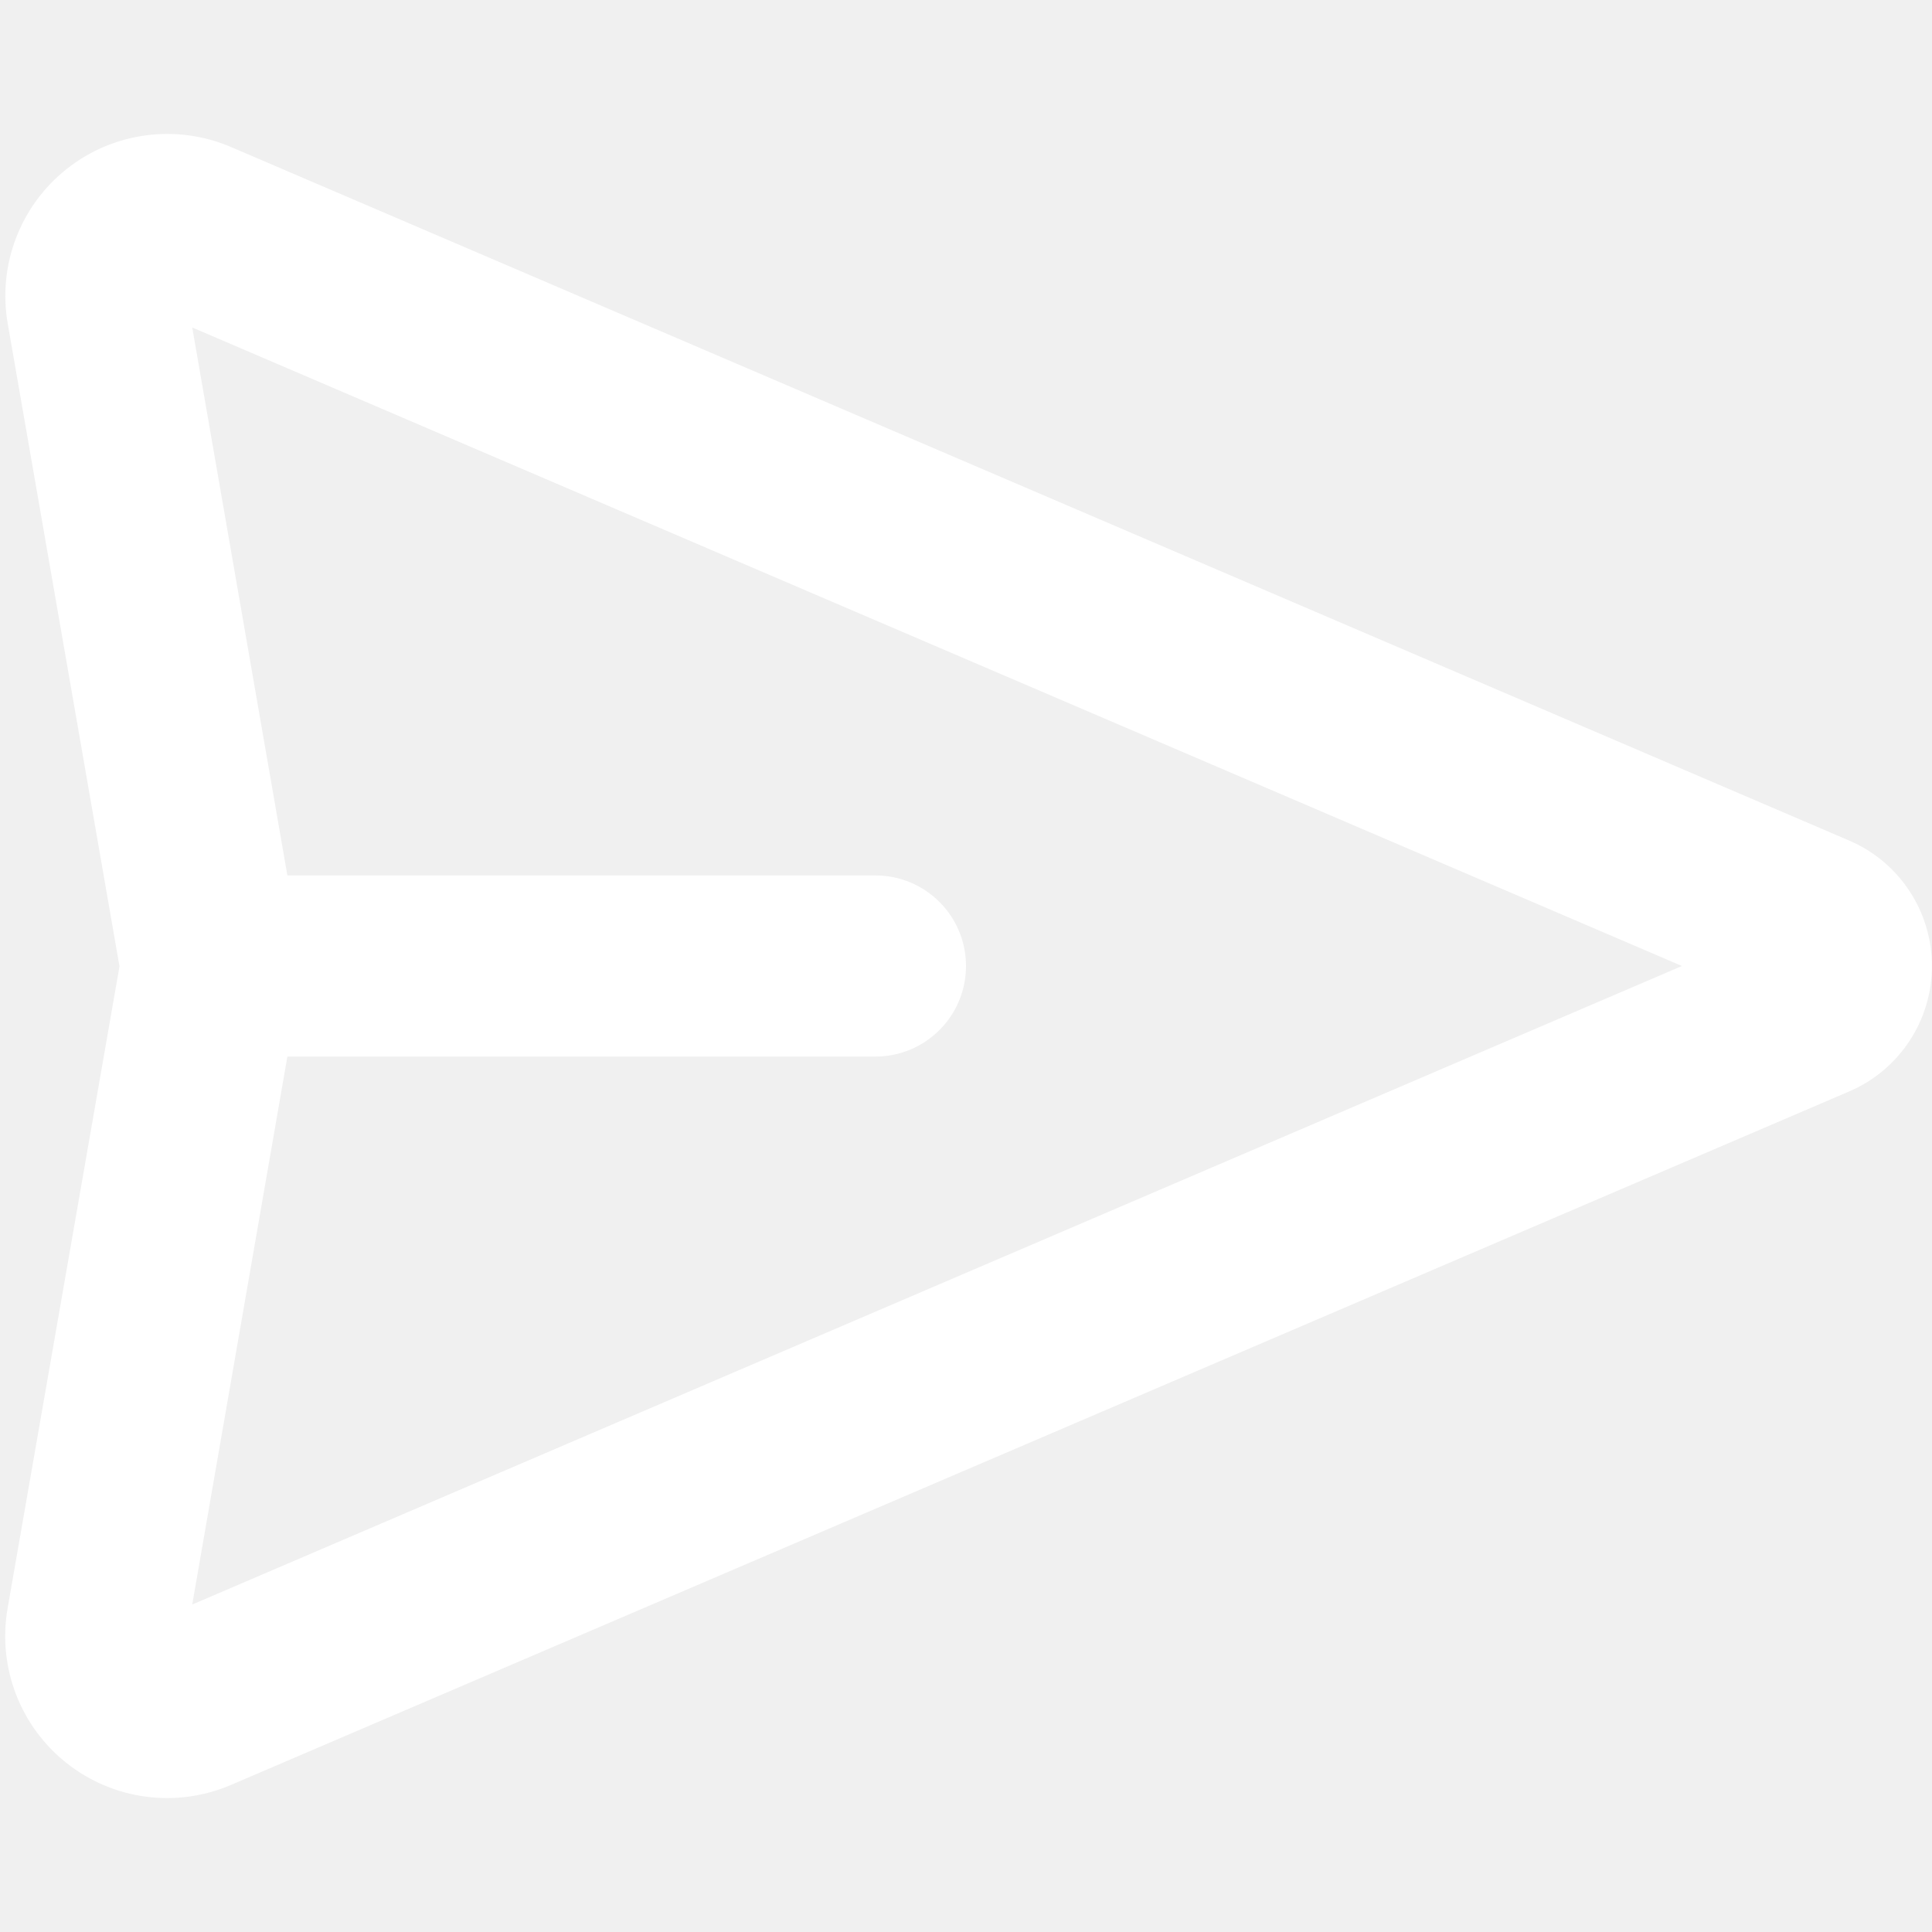
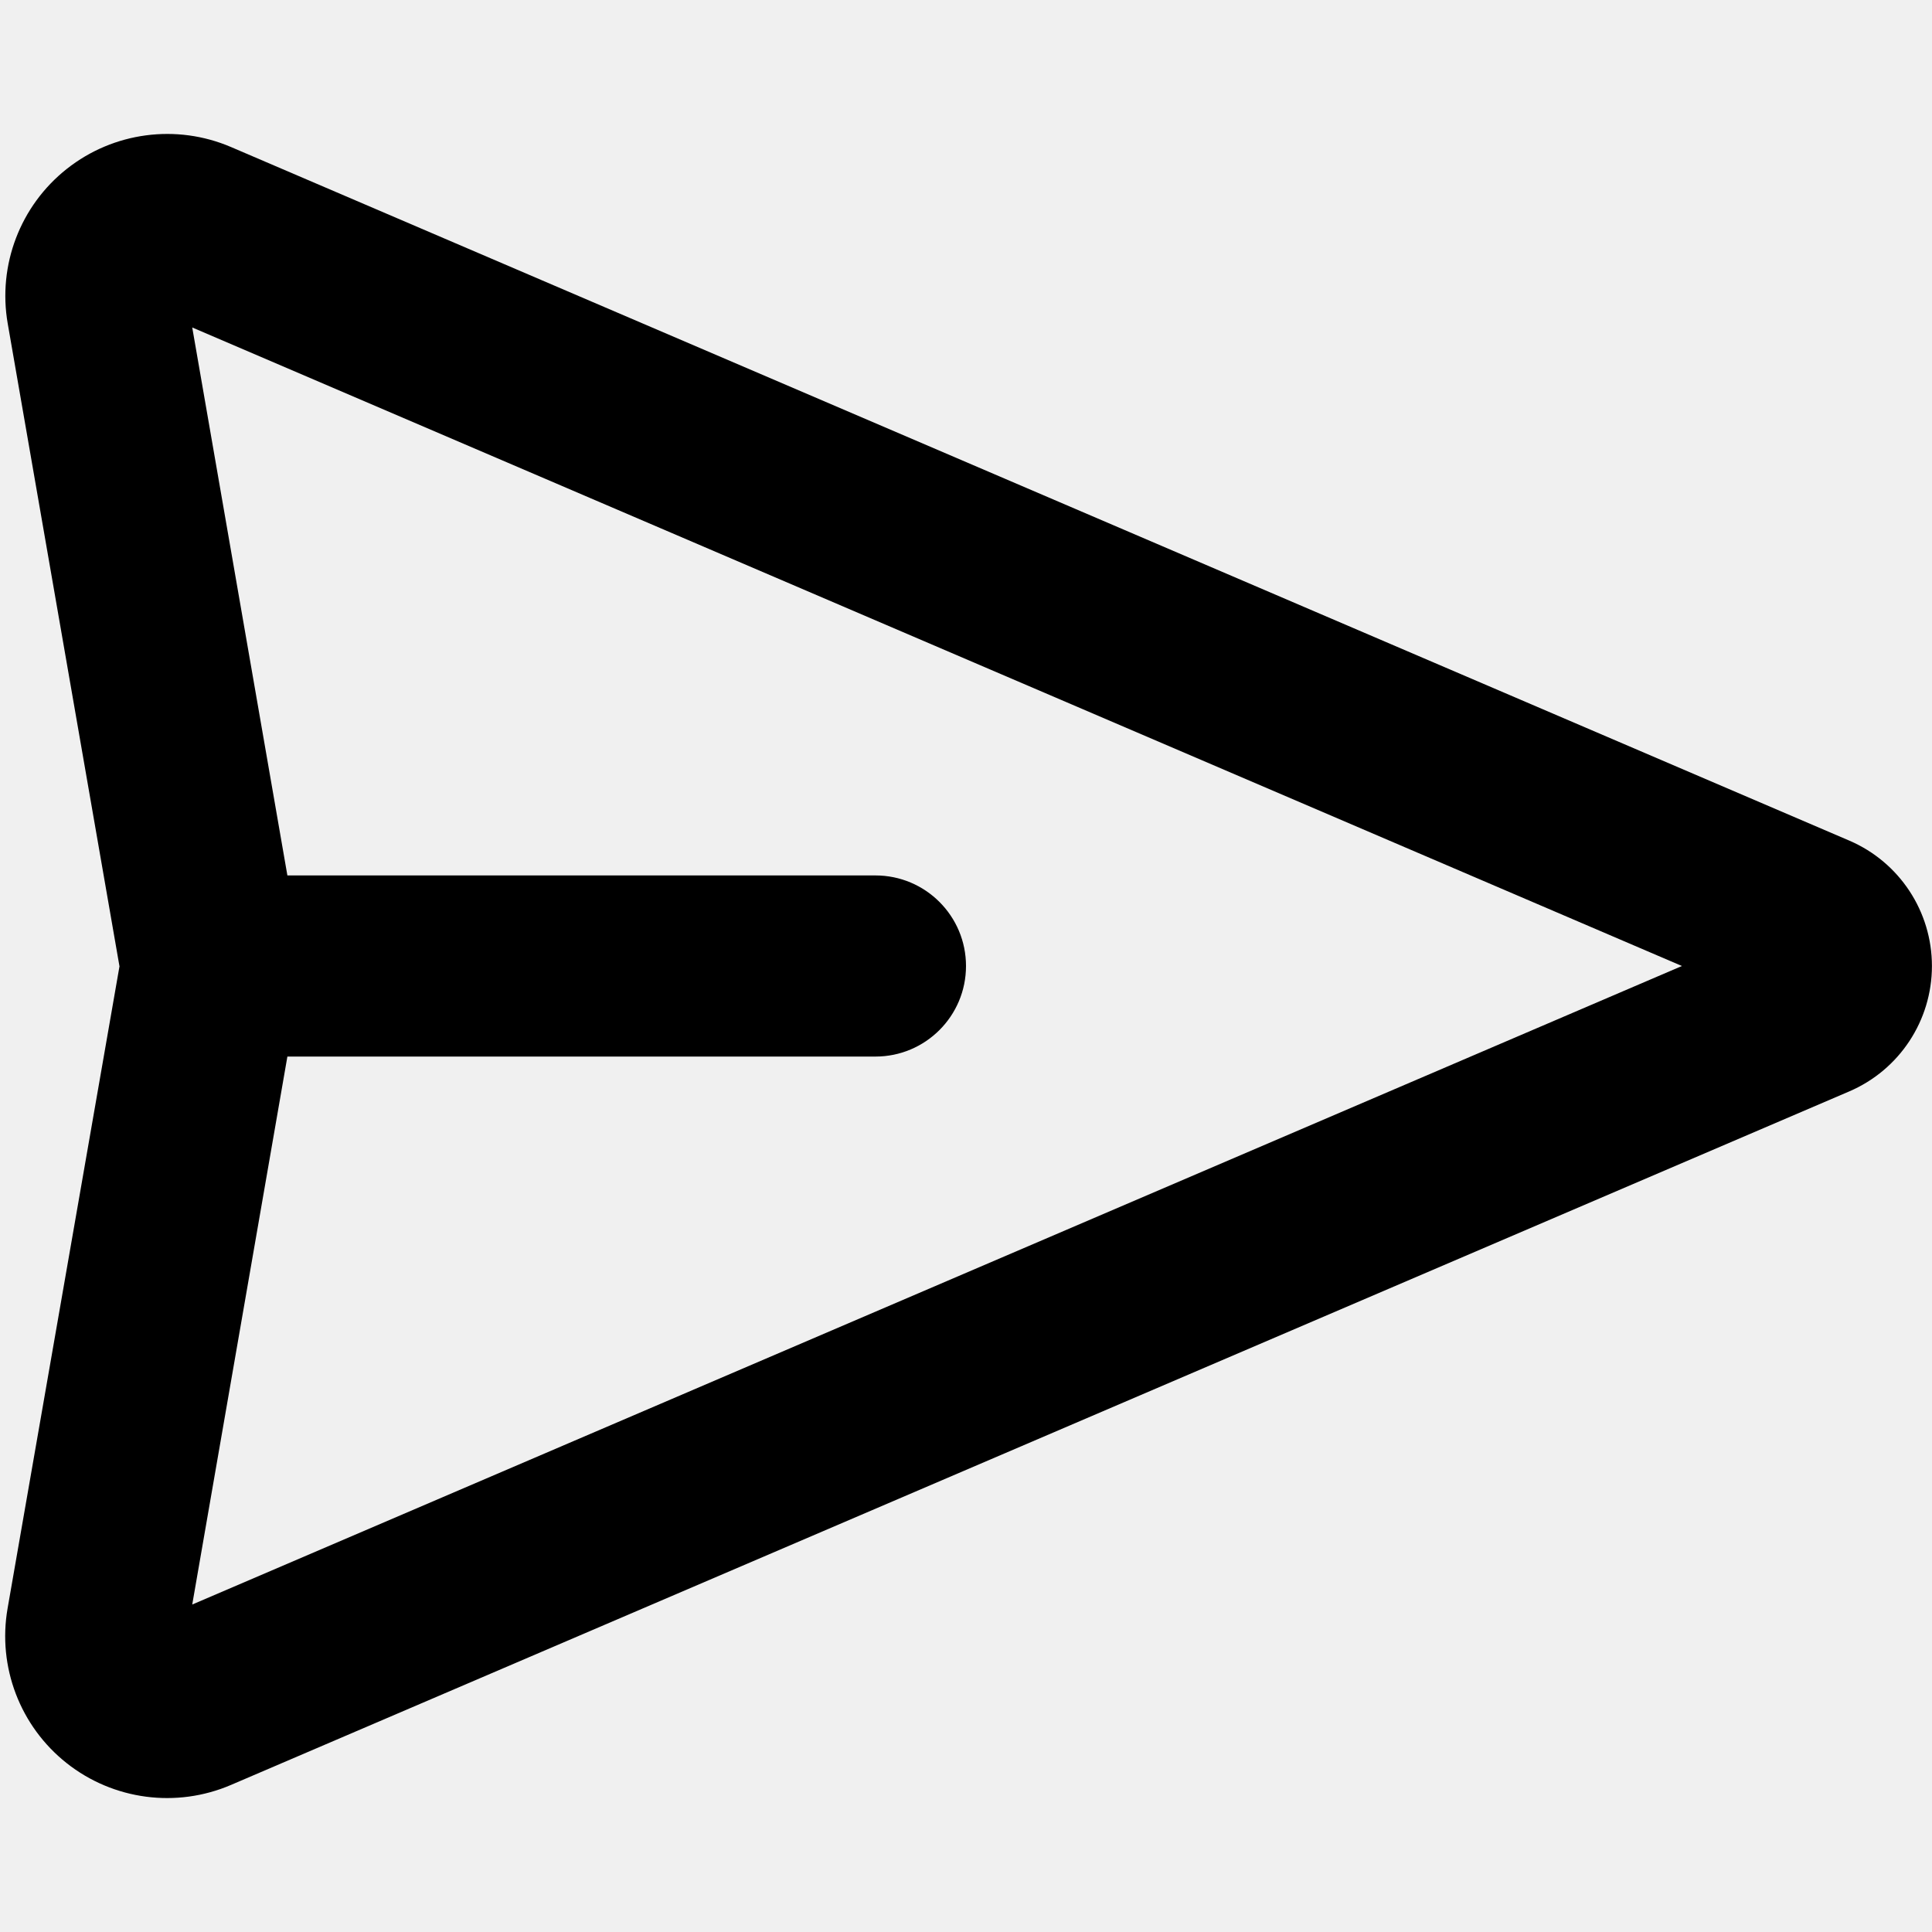
<svg xmlns="http://www.w3.org/2000/svg" viewBox="0 0 16 16" width="16" height="16">
-   <path fill="white" fill-rule="evenodd" d="M1.592 2.712L2.38 7.25h4.87a.75.75 0 110 1.5H2.38l-.788 4.538L13.929 8 1.592 2.712zM.989 8L.064 2.68a1.341 1.341 0 011.85-1.462l13.402 5.744a1.13 1.13 0 010 2.076L1.913 14.782a1.341 1.341 0 01-1.85-1.463L.99 8z" />
+   <path fill-rule="evenodd" d="M1.592 2.712L2.38 7.25h4.87a.75.75 0 110 1.5H2.38l-.788 4.538L13.929 8 1.592 2.712zM.989 8L.064 2.68a1.341 1.341 0 011.85-1.462l13.402 5.744a1.13 1.13 0 010 2.076L1.913 14.782a1.341 1.341 0 01-1.85-1.463L.99 8z" />
</svg>
